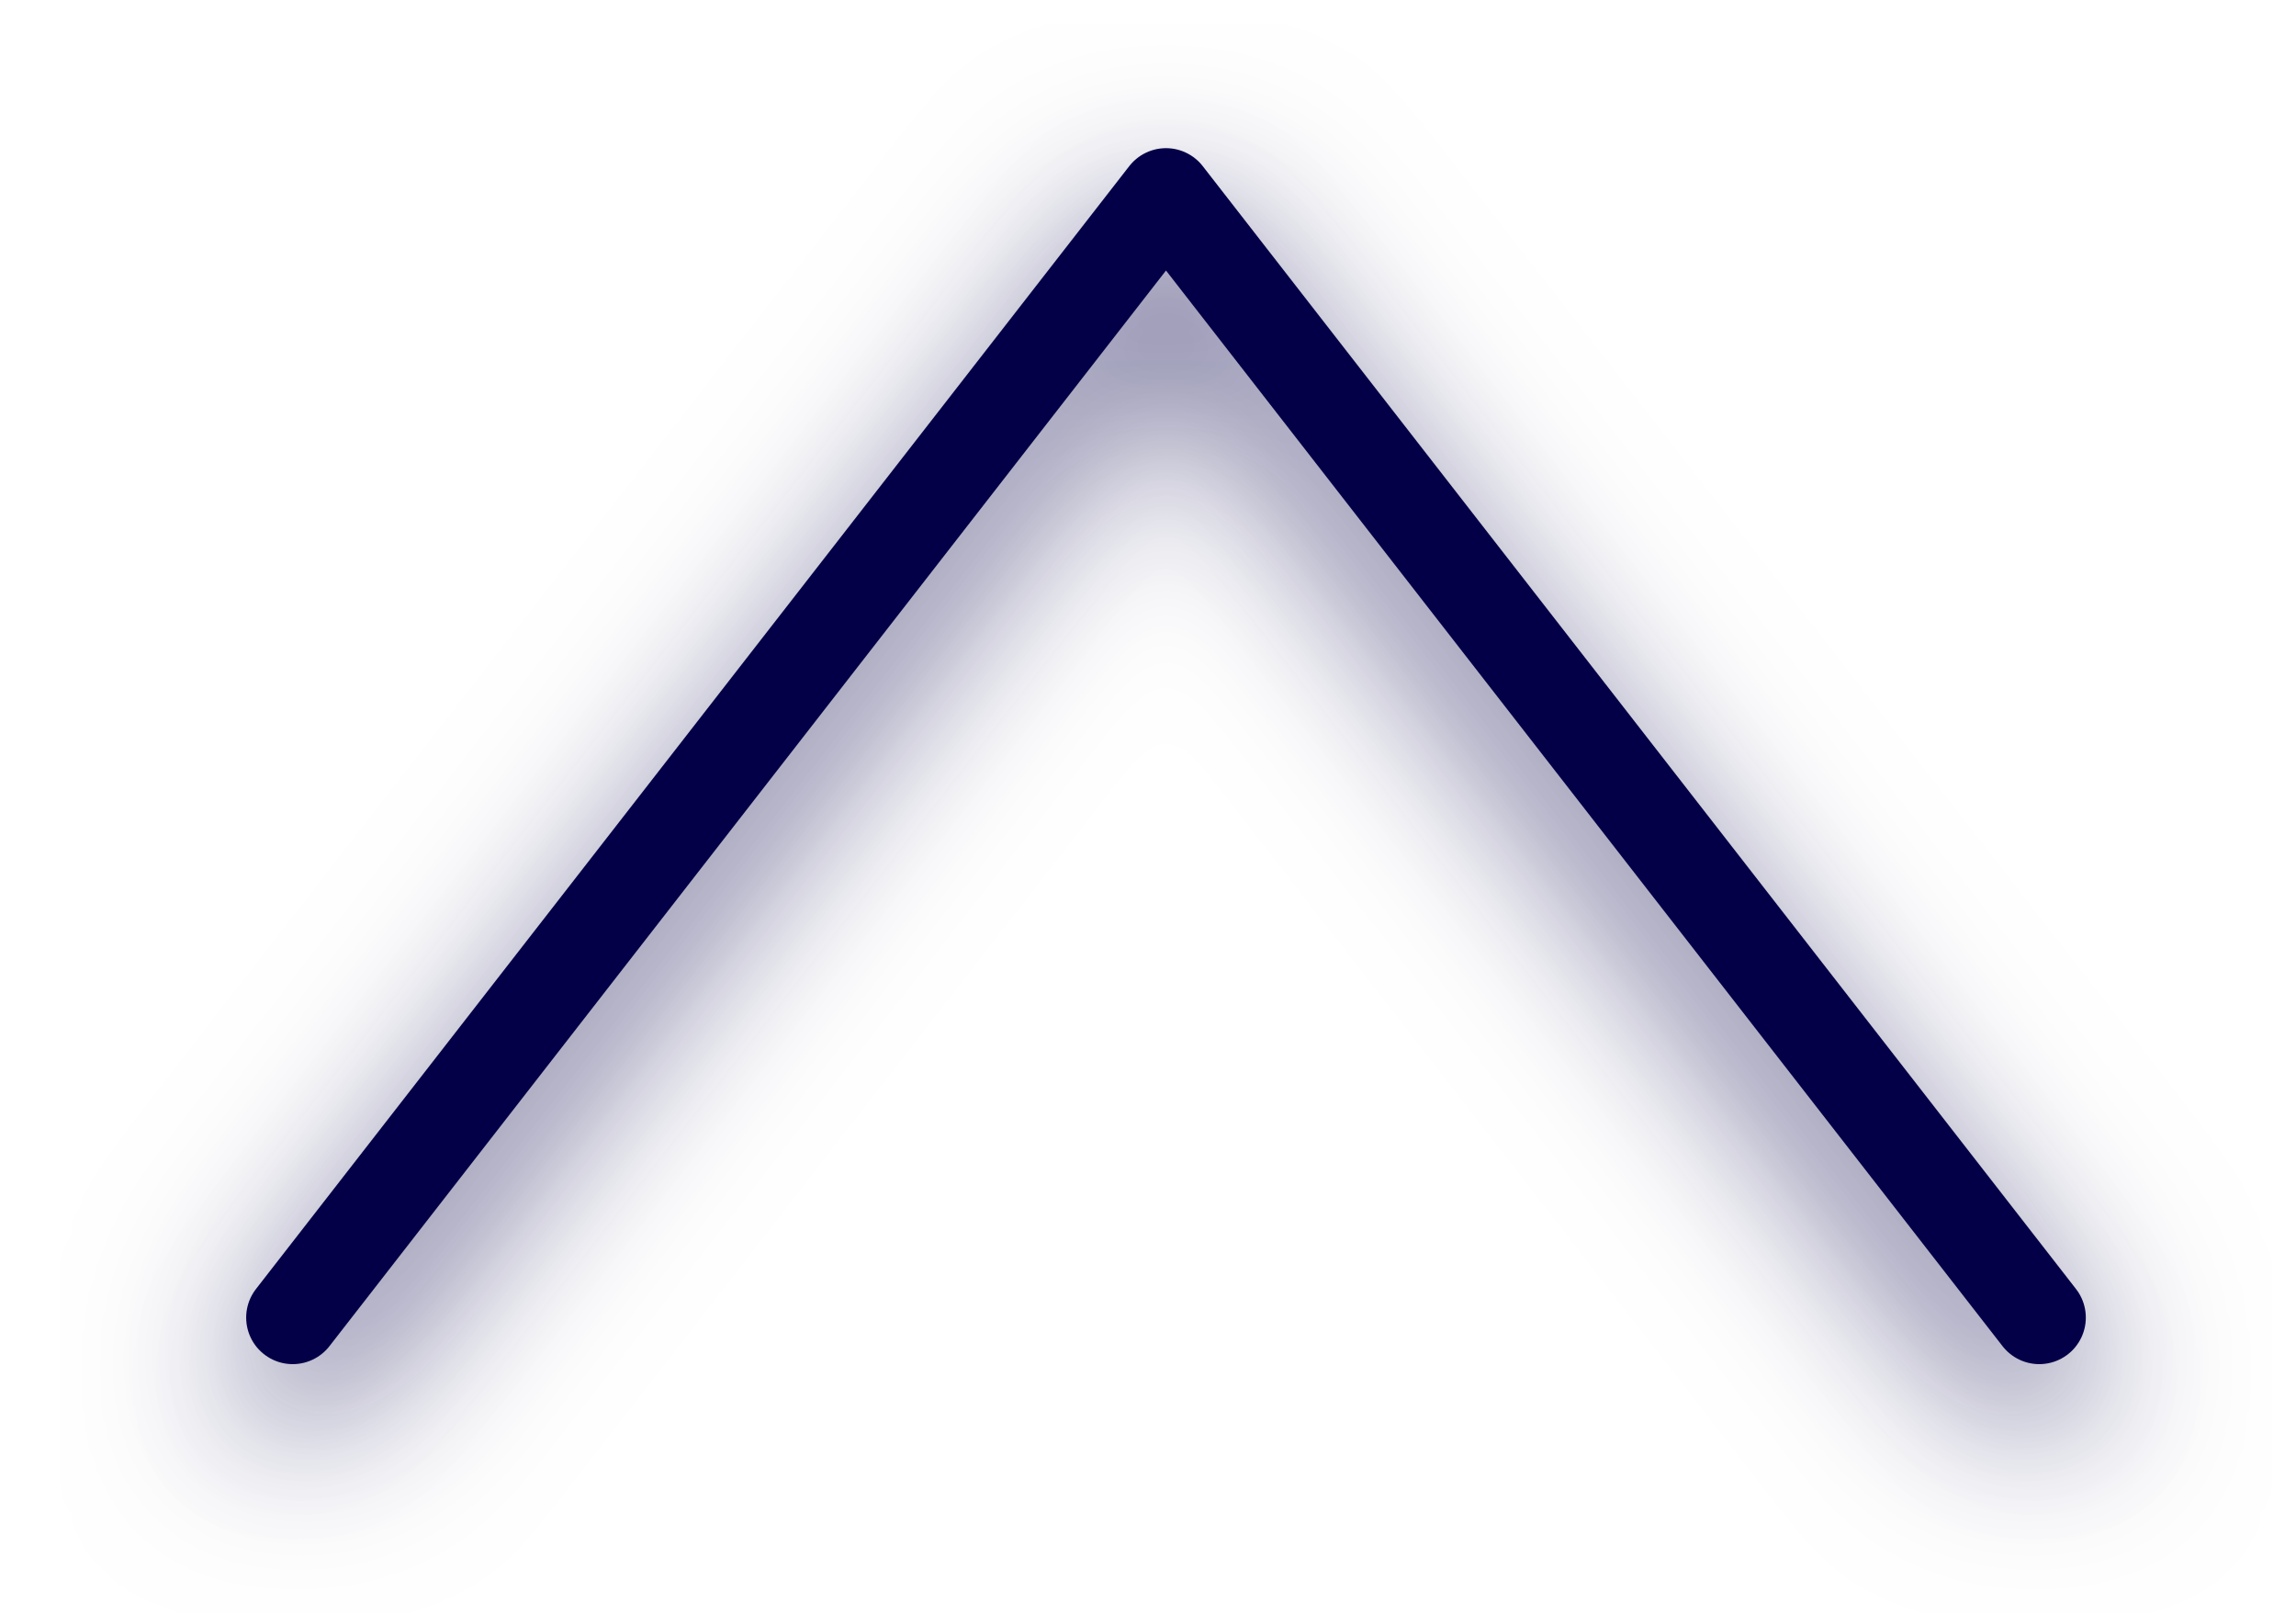
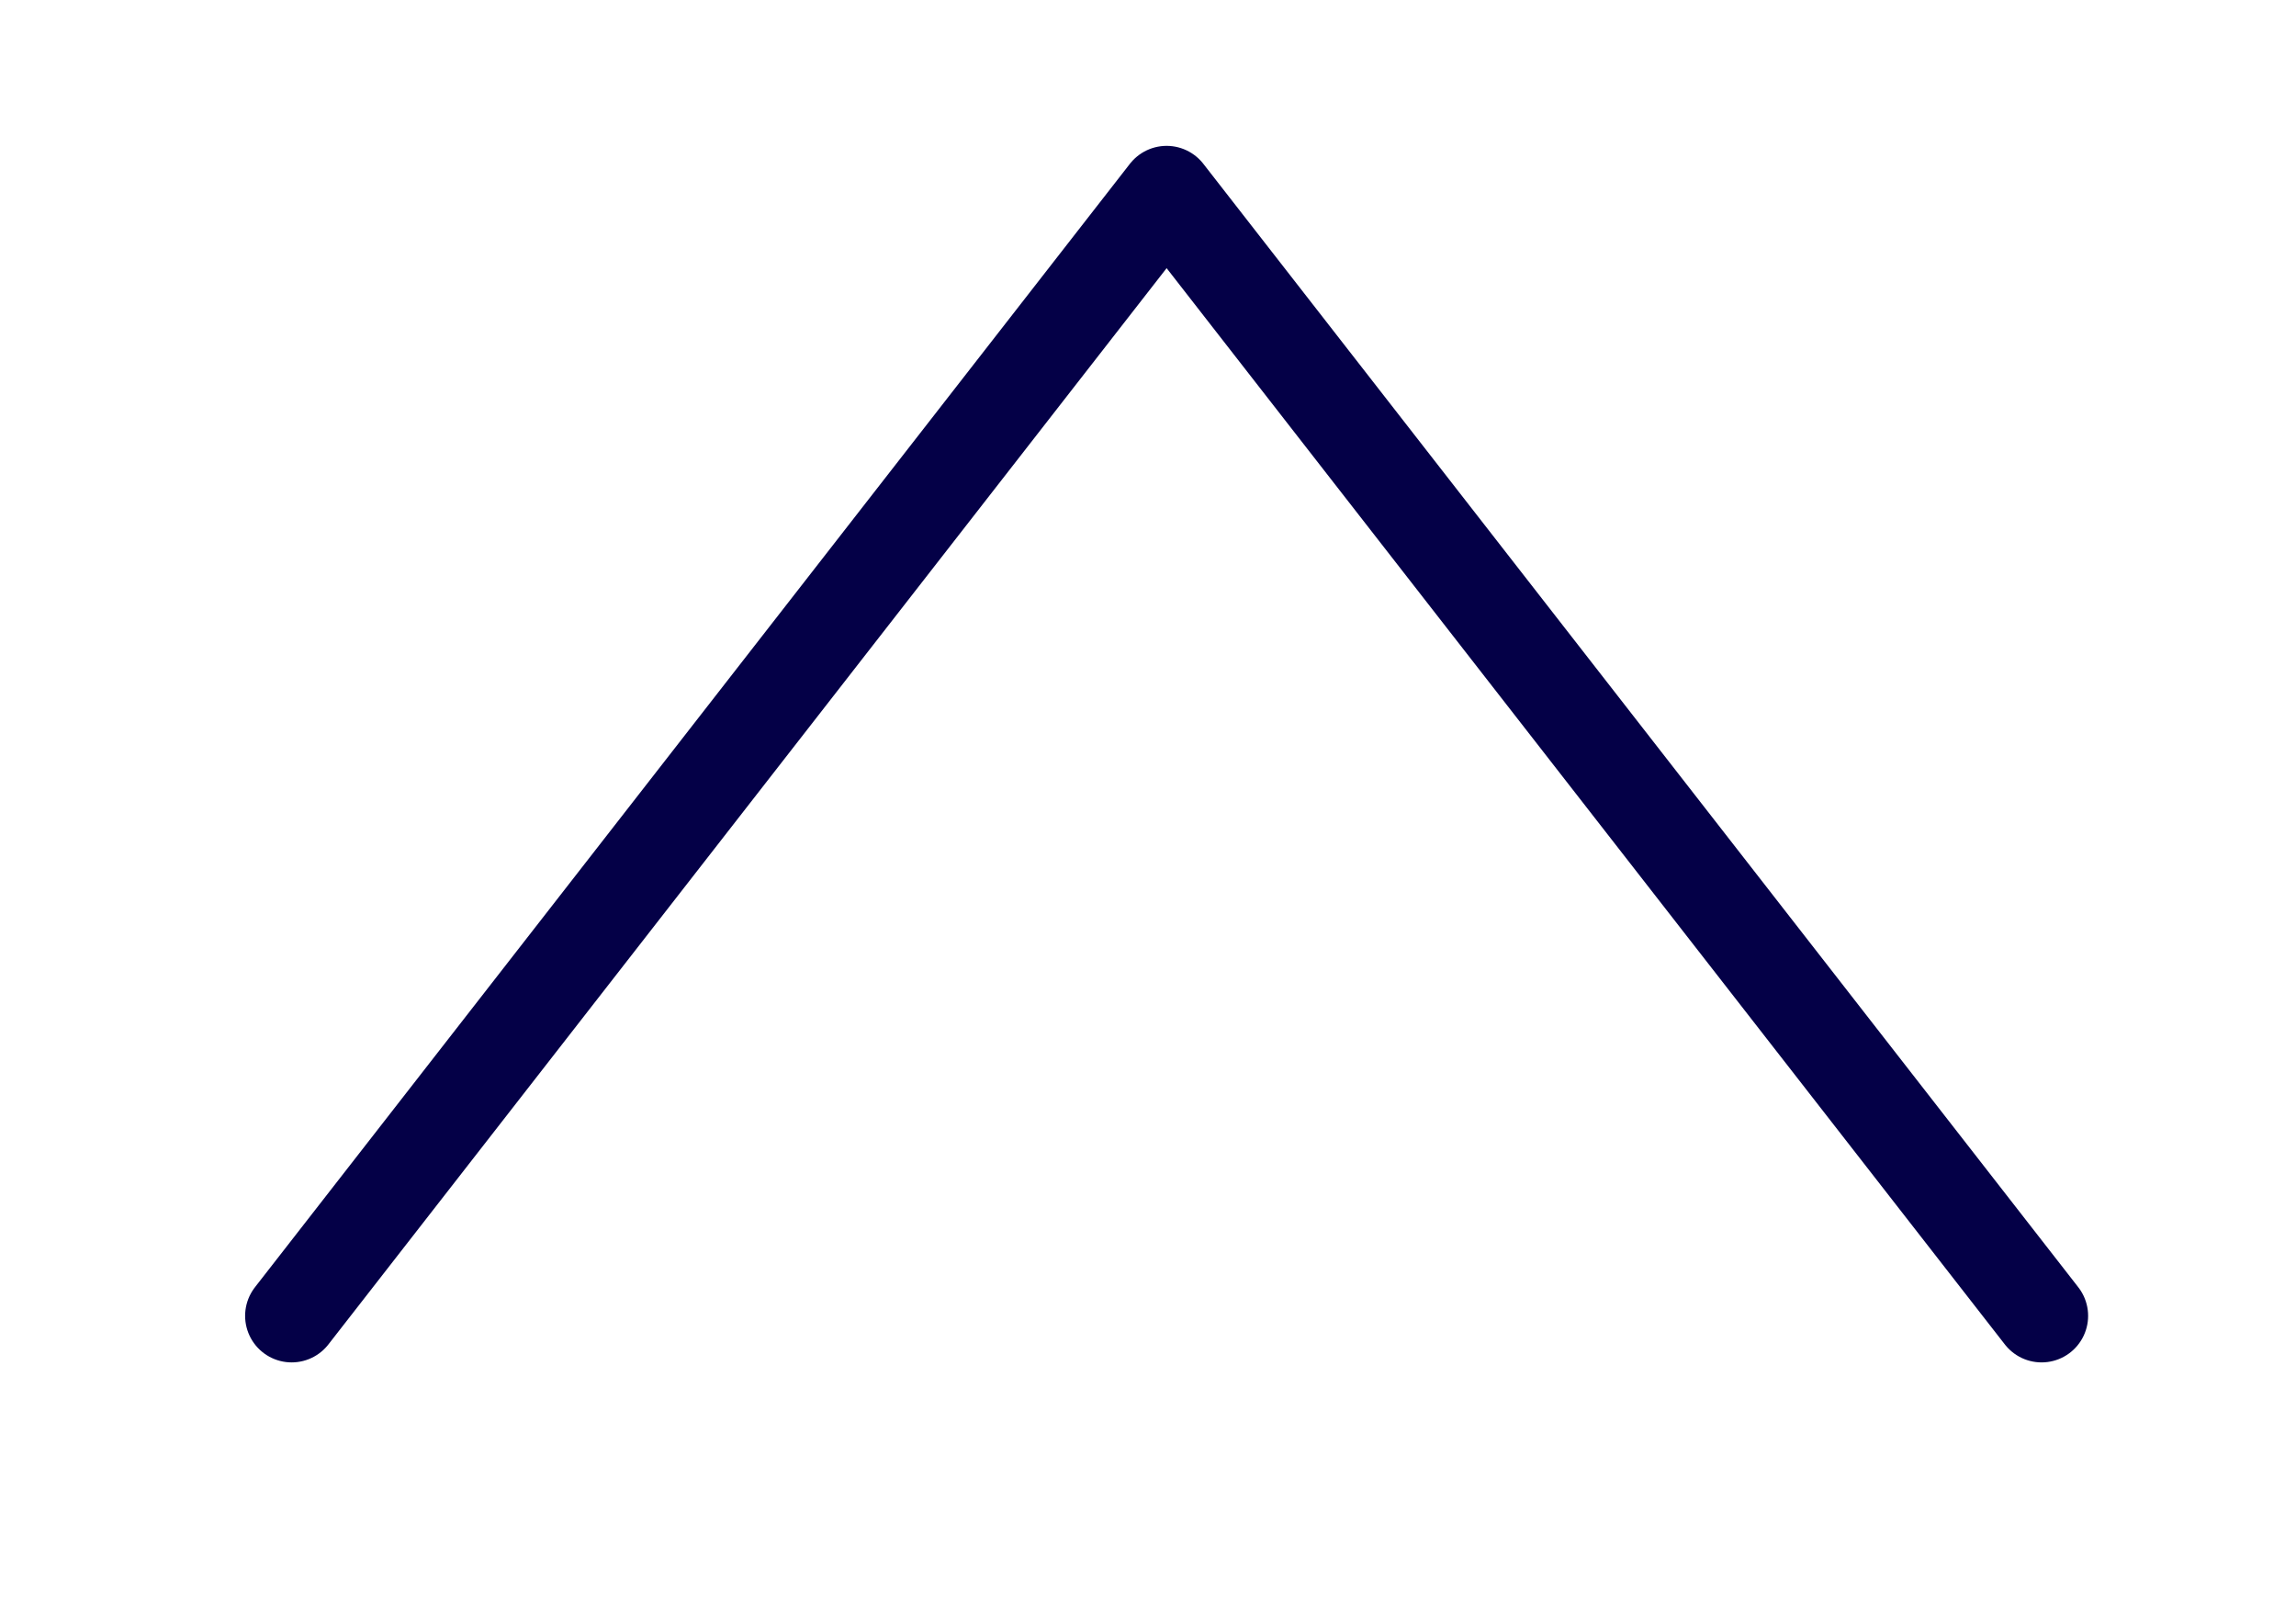
- <svg xmlns="http://www.w3.org/2000/svg" width="37" height="26" viewBox="0 0 37 26" fill="none">
-   <g filter="url(#filter0_dd_397_192)">
-     <path d="M32.863 21.228L18.79 3.137L4.717 21.228" stroke="#040047" stroke-width="1.5" stroke-linecap="round" stroke-linejoin="round" />
-   </g>
+ <svg xmlns="http://www.w3.org/2000/svg" id="arrow" version="1.1" viewBox="0 0 37 26">
  <defs>
-     <filter id="filter0_dd_397_192" x="0.967" y="0.387" width="35.645" height="25.591" filterUnits="userSpaceOnUse" color-interpolation-filters="sRGB">
-       <feFlood flood-opacity="0" result="BackgroundImageFix" />
-       <feColorMatrix in="SourceAlpha" type="matrix" values="0 0 0 0 0 0 0 0 0 0 0 0 0 0 0 0 0 0 127 0" result="hardAlpha" />
-       <feOffset dy="1" />
-       <feGaussianBlur stdDeviation="1" />
-       <feColorMatrix type="matrix" values="0 0 0 0 0.016 0 0 0 0 0 0 0 0 0 0.278 0 0 0 0.2 0" />
-       <feBlend mode="normal" in2="BackgroundImageFix" result="effect1_dropShadow_397_192" />
-       <feColorMatrix in="SourceAlpha" type="matrix" values="0 0 0 0 0 0 0 0 0 0 0 0 0 0 0 0 0 0 127 0" result="hardAlpha" />
-       <feOffset dy="1" />
-       <feGaussianBlur stdDeviation="1.5" />
-       <feColorMatrix type="matrix" values="0 0 0 0 0.016 0 0 0 0 0 0 0 0 0 0.278 0 0 0 0.55 0" />
-       <feBlend mode="normal" in2="effect1_dropShadow_397_192" result="effect2_dropShadow_397_192" />
-       <feBlend mode="normal" in="SourceGraphic" in2="effect2_dropShadow_397_192" result="shape" />
-     </filter>
+     <style>
+       .st0 {
+         fill: none;
+         stroke: #040047;
+         stroke-linecap: round;
+         stroke-linejoin: round;
+         stroke-width: 1.5px;
+       }
+     </style>
  </defs>
+   <path class="st0" d="M32.9,21.2L18.8,3.1,4.7,21.2" />
</svg>
